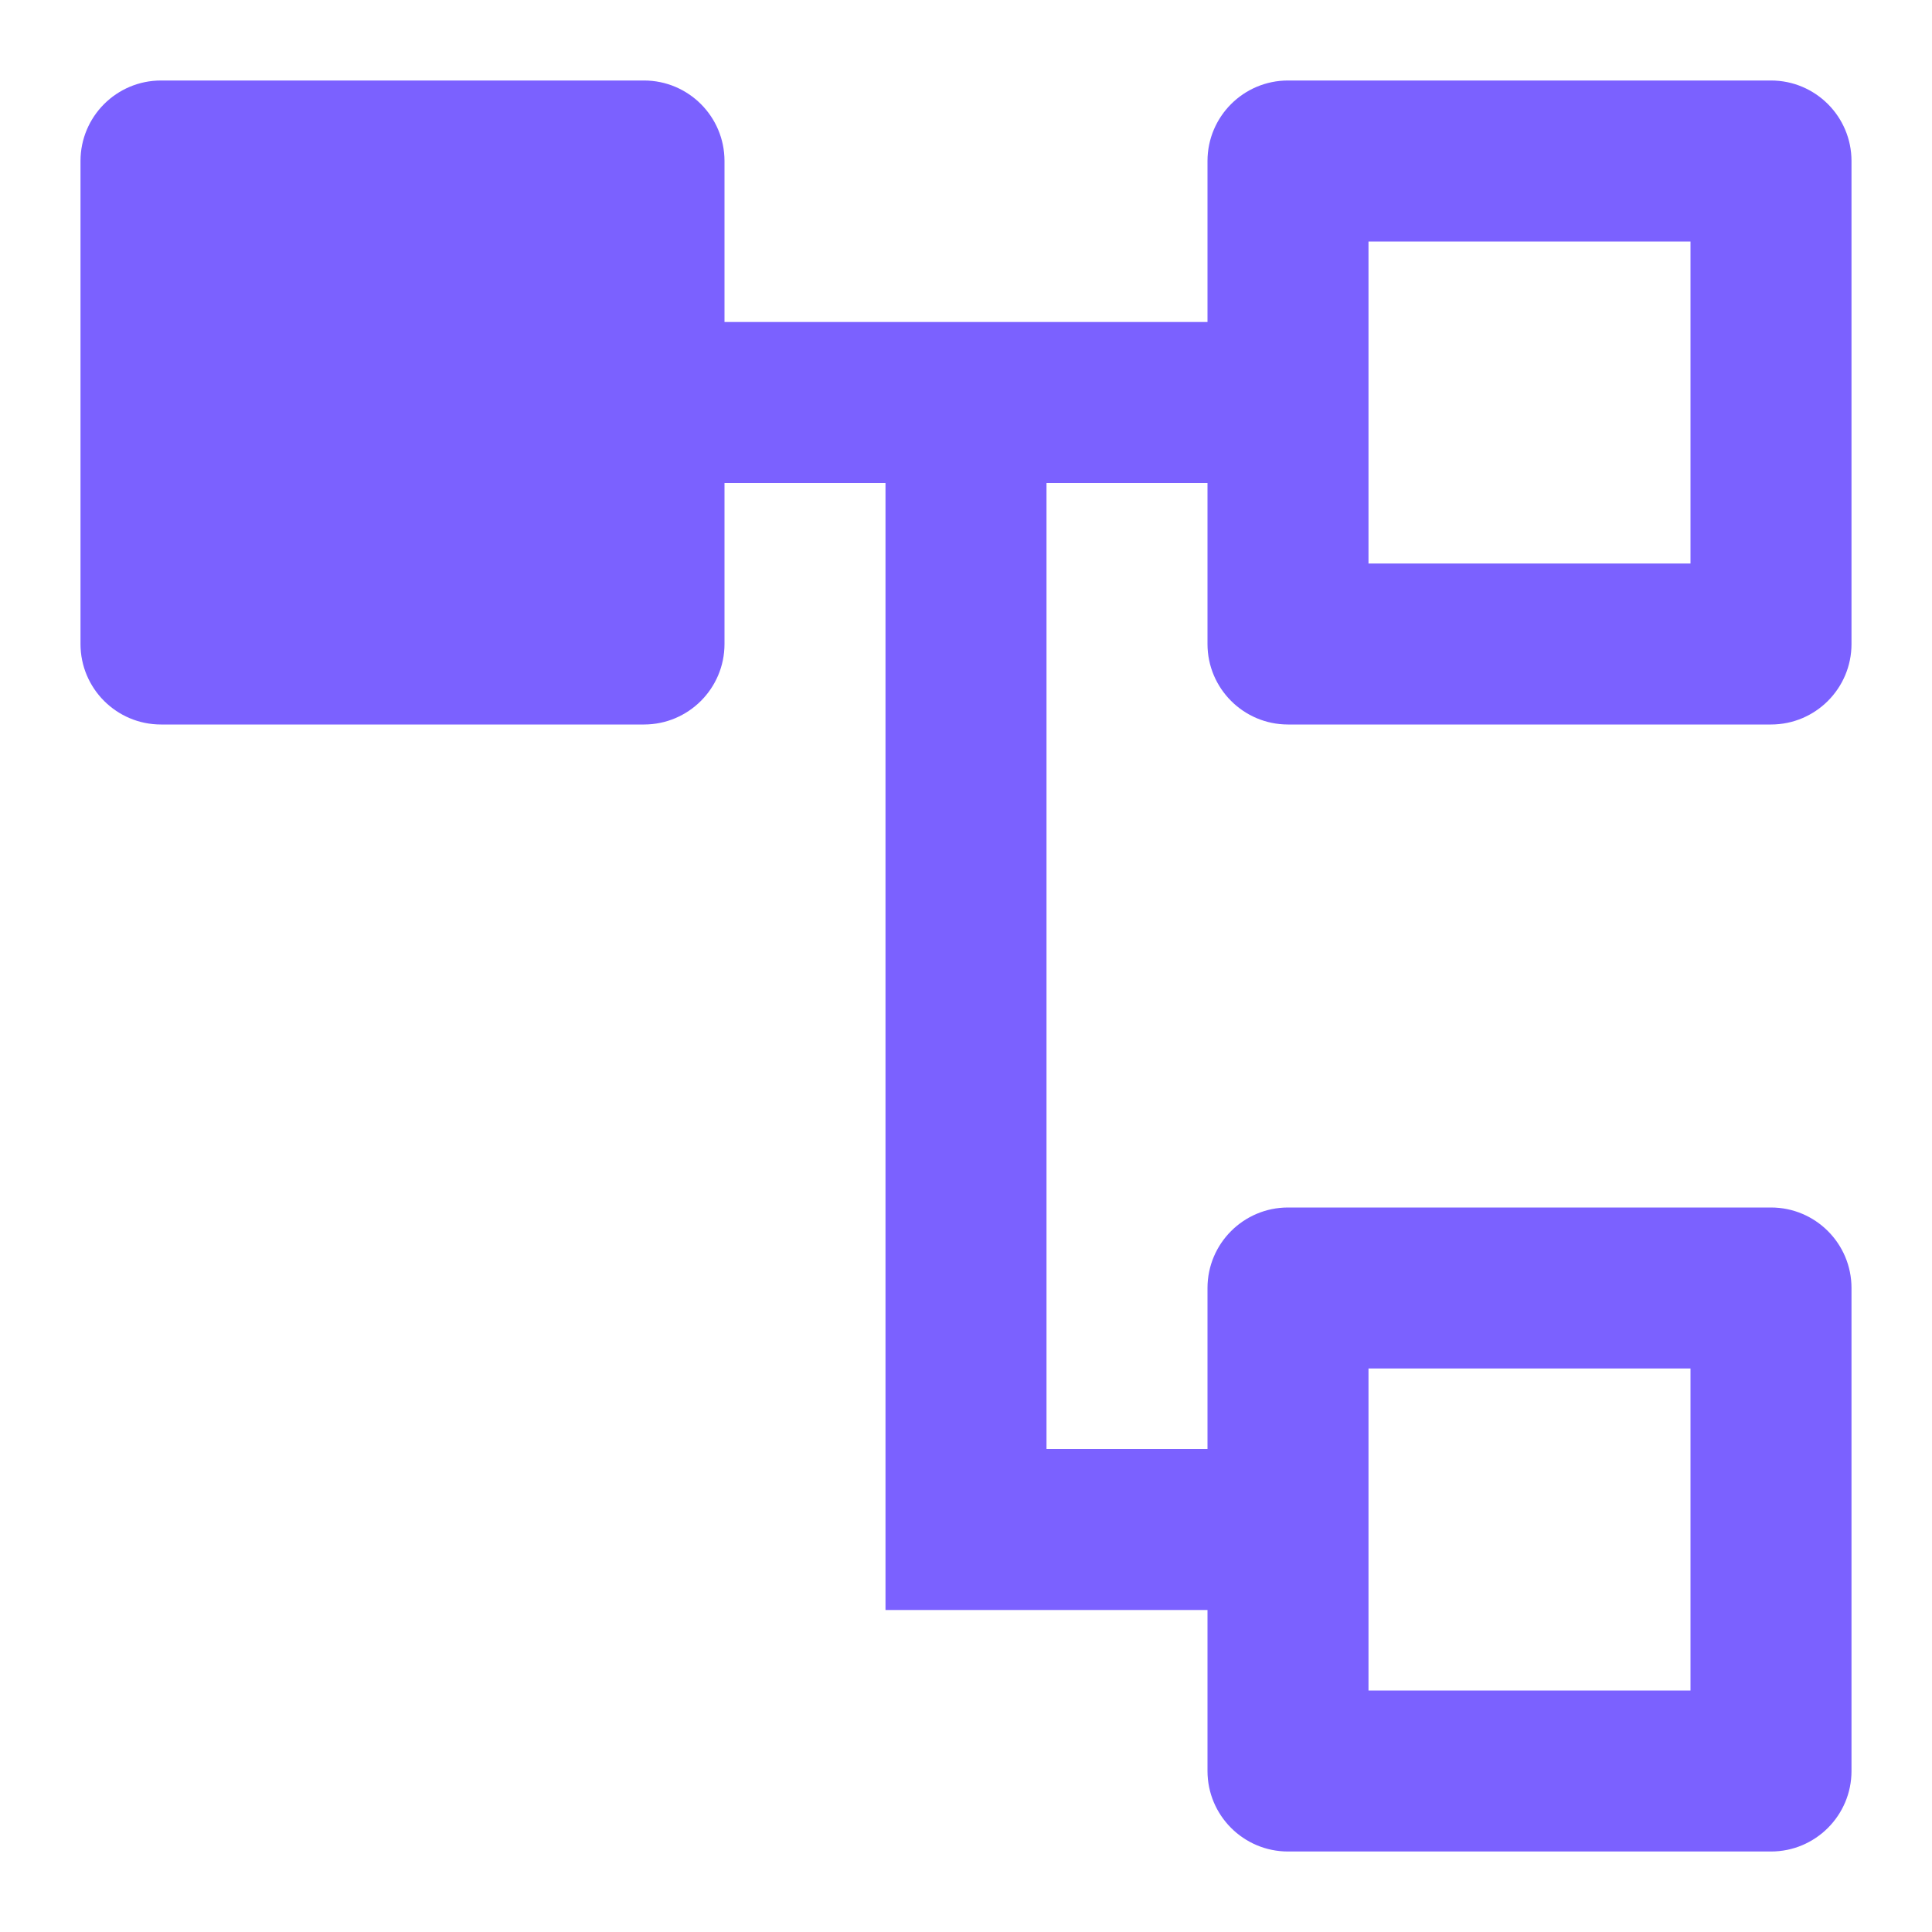
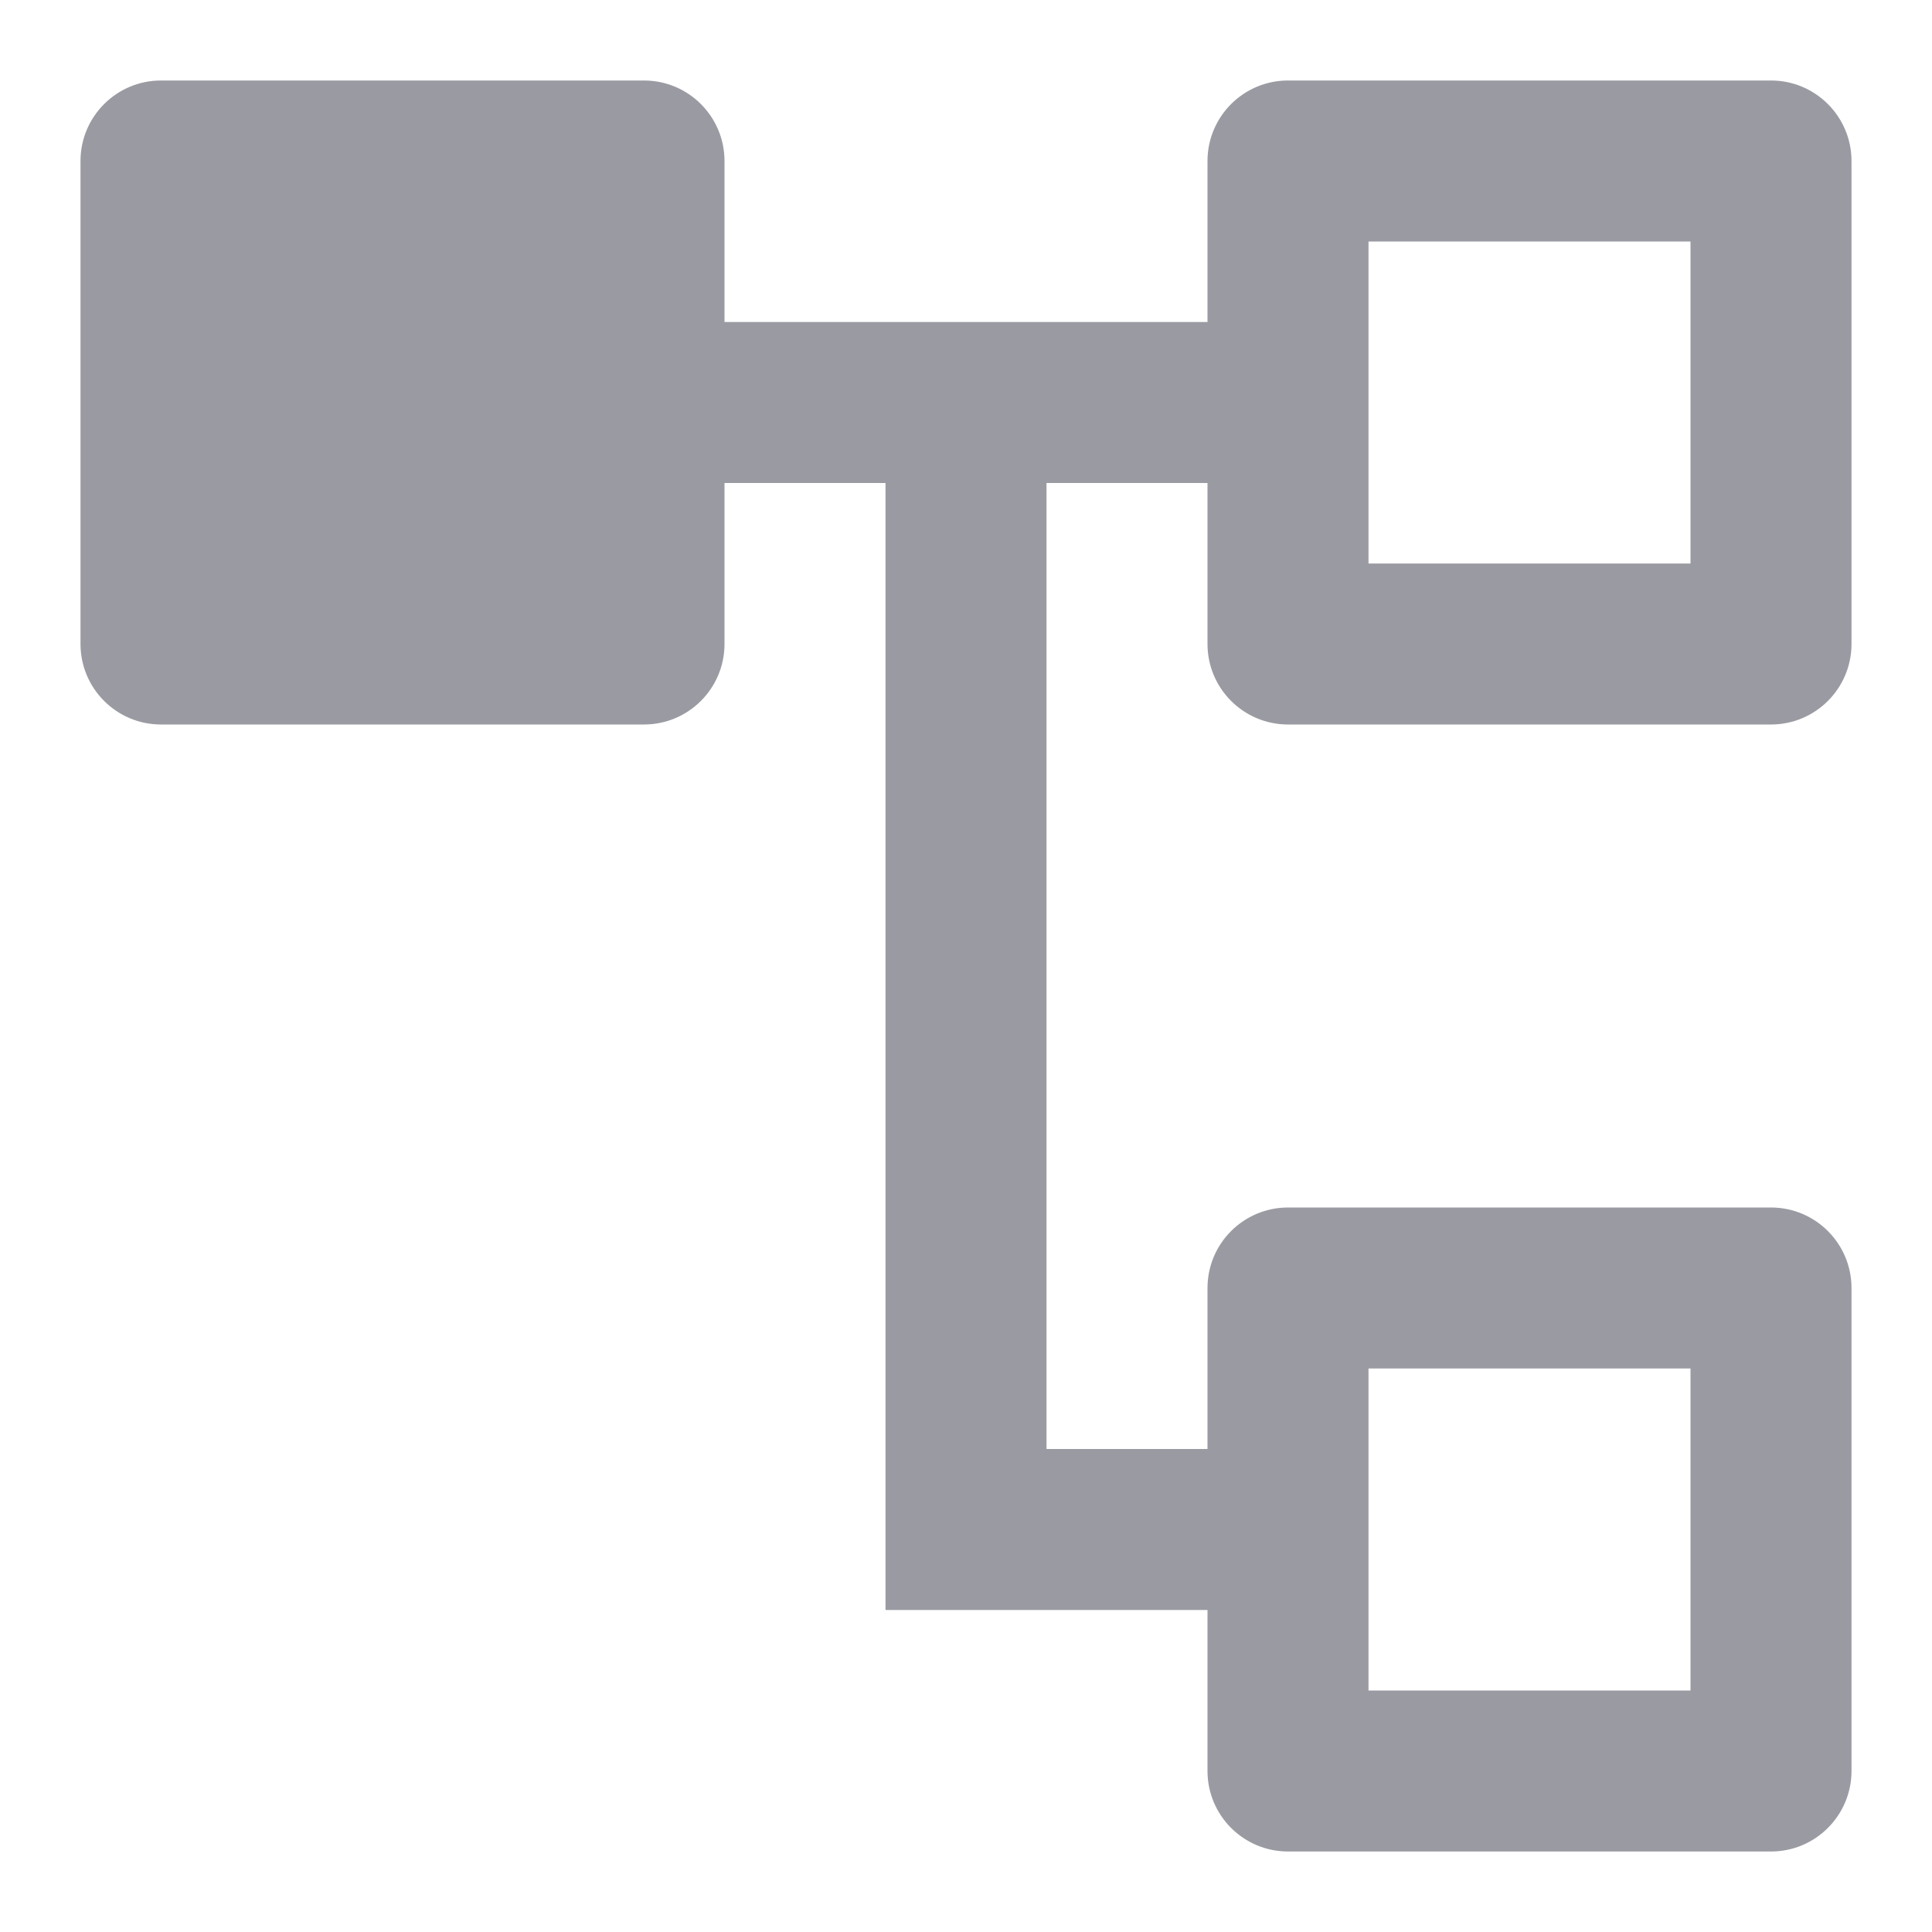
<svg xmlns="http://www.w3.org/2000/svg" width="24" height="24" viewBox="0 0 24 24" fill="none">
-   <path fill-rule="evenodd" clip-rule="evenodd" d="M9 2C9 1.448 8.552 1 8 1H2C1.448 1 1 1.448 1 2V8C1 8.552 1.448 9 2 9H8C8.552 9 9 8.552 9 8V6H11V20H15V22C15 22.552 15.448 23 16 23H22C22.552 23 23 22.552 23 22V16C23 15.448 22.552 15 22 15H16C15.448 15 15 15.448 15 16V18H13V6H15V8C15 8.552 15.448 9 16 9H22C22.552 9 23 8.552 23 8V2C23 1.448 22.552 1 22 1H16C15.448 1 15 1.448 15 2V4H9V2ZM21 3H17V7H21V3ZM17 17H21V21H17V17Z" fill="#7B61FF" />
+   <path fill-rule="evenodd" clip-rule="evenodd" d="M9 2C9 1.448 8.552 1 8 1H2C1.448 1 1 1.448 1 2V8C1 8.552 1.448 9 2 9H8C8.552 9 9 8.552 9 8V6H11V20H15V22C15 22.552 15.448 23 16 23H22C22.552 23 23 22.552 23 22V16C23 15.448 22.552 15 22 15H16C15.448 15 15 15.448 15 16V18H13V6H15V8C15 8.552 15.448 9 16 9H22C22.552 9 23 8.552 23 8V2C23 1.448 22.552 1 22 1H16C15.448 1 15 1.448 15 2V4H9V2ZM21 3H17V7H21V3ZM17 17H21V21H17V17Z" fill="#9A9BA2" />
</svg>
